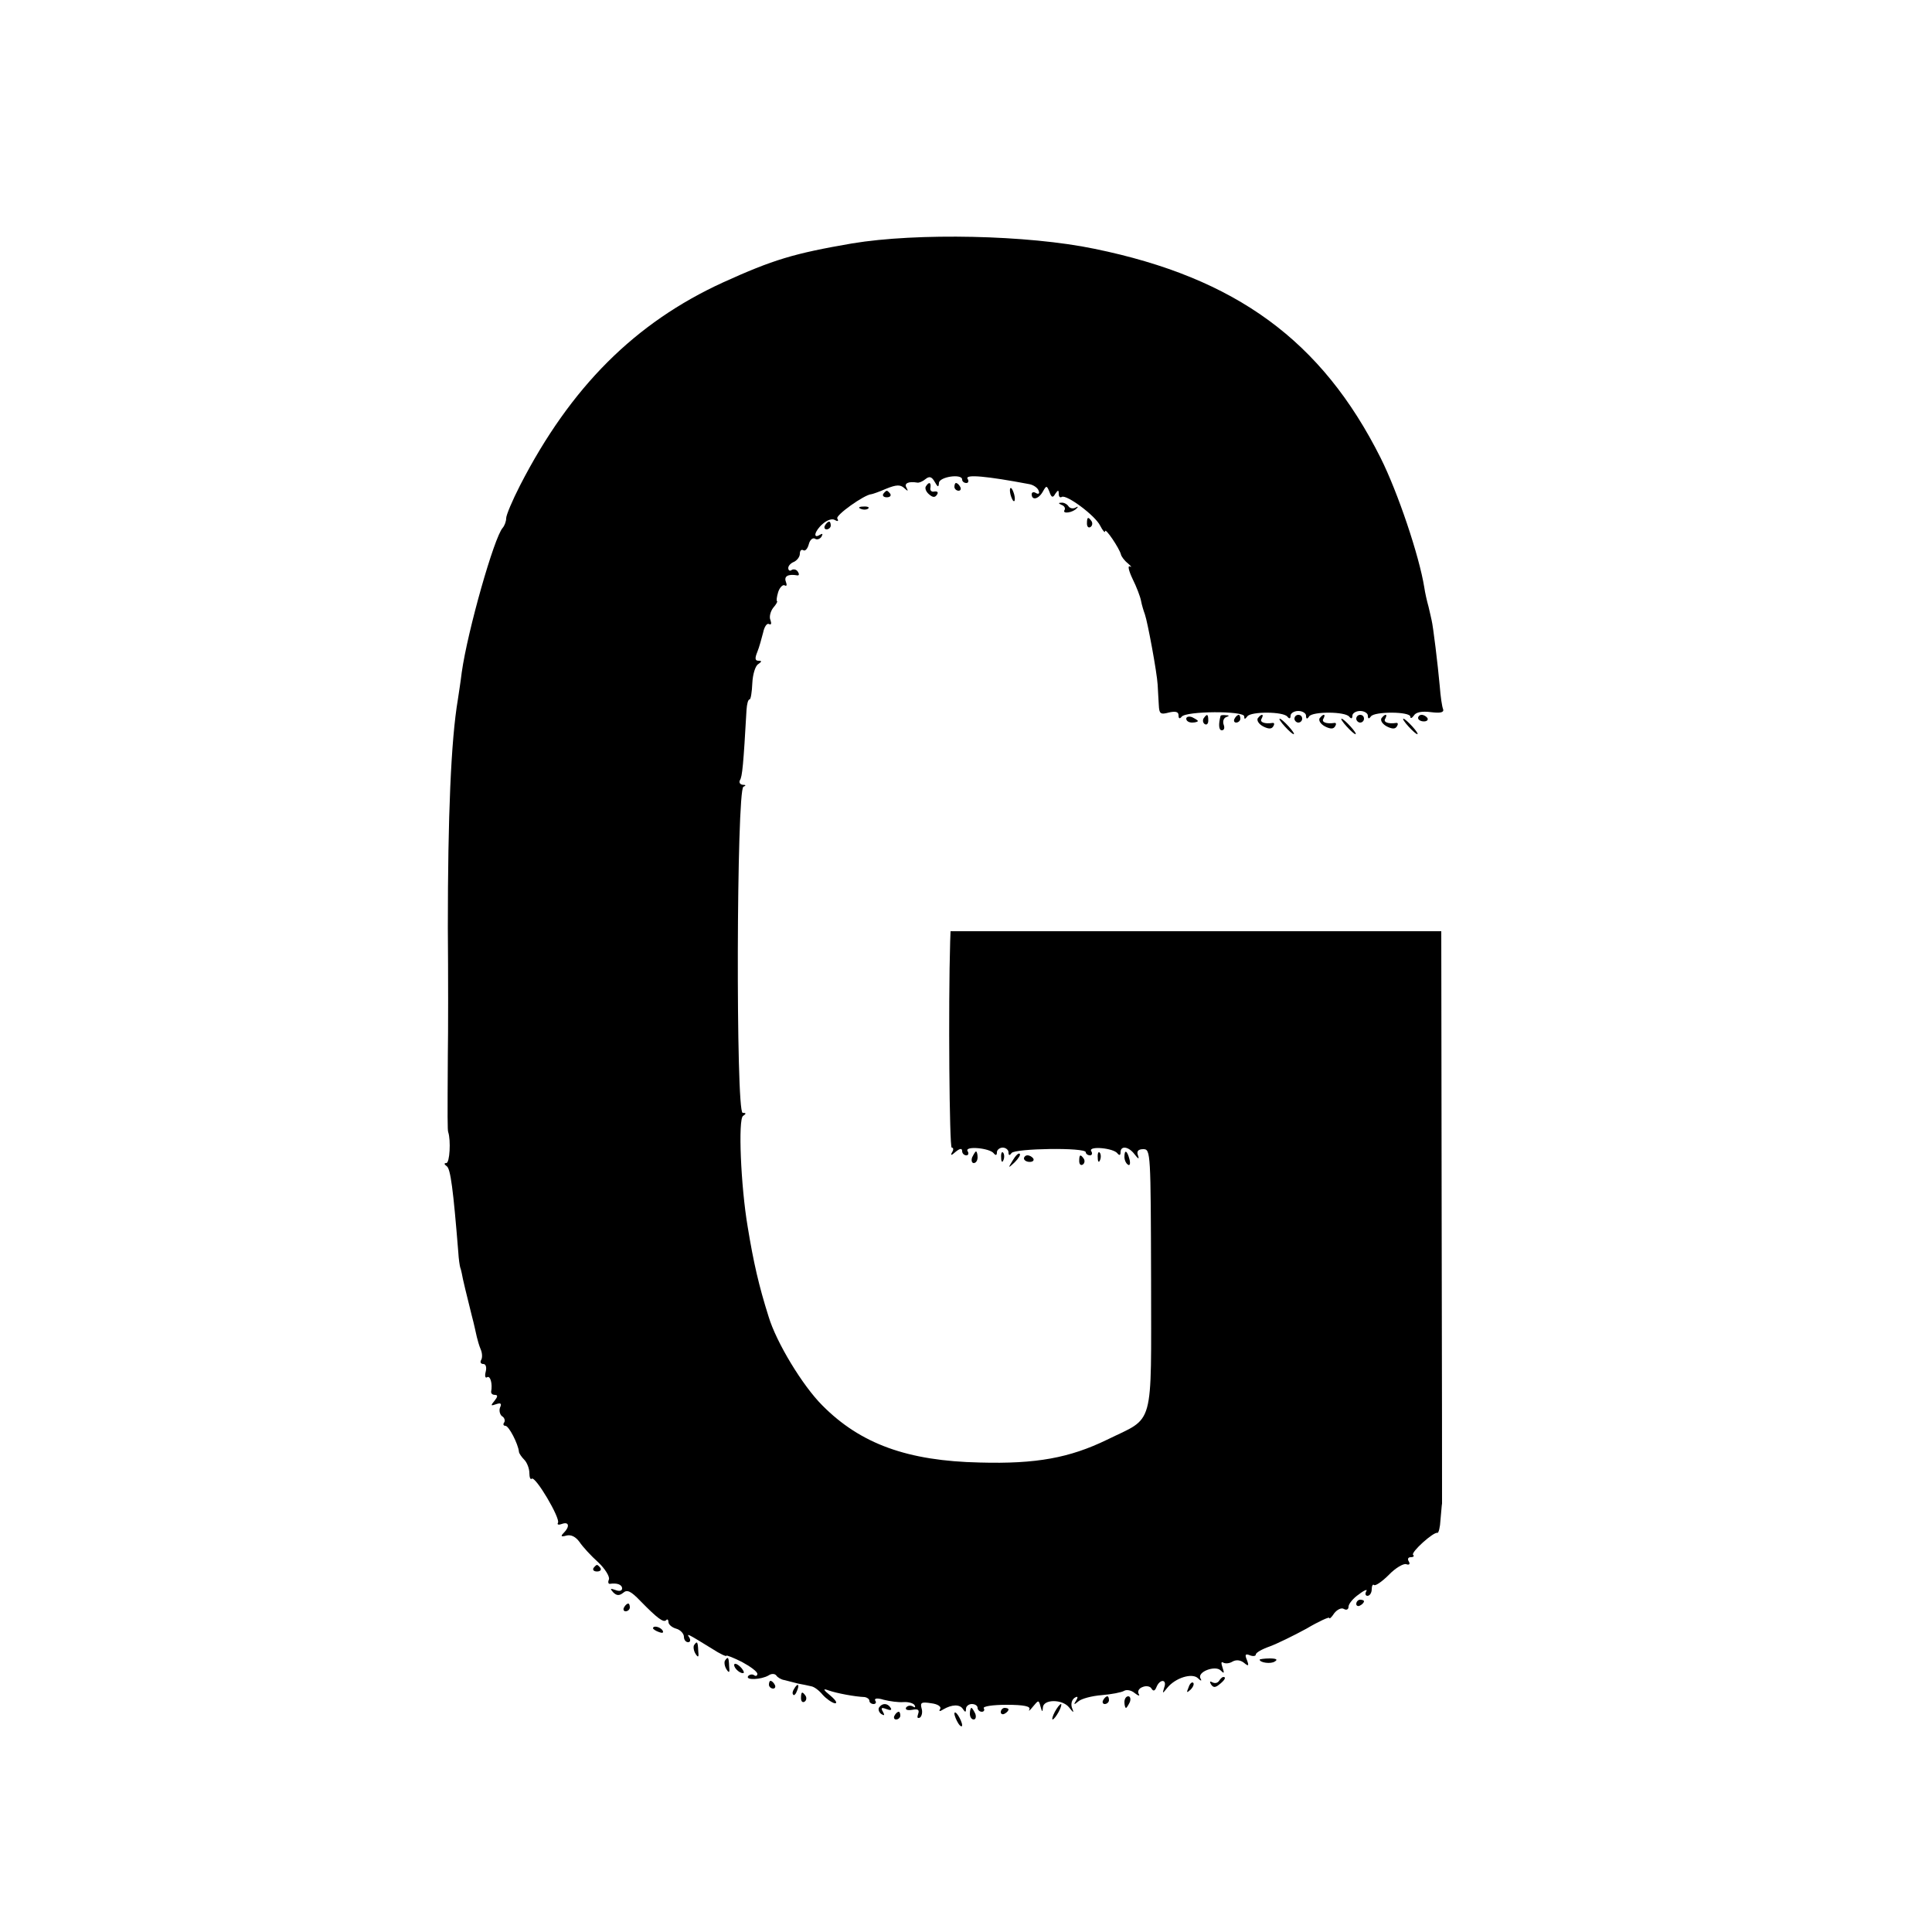
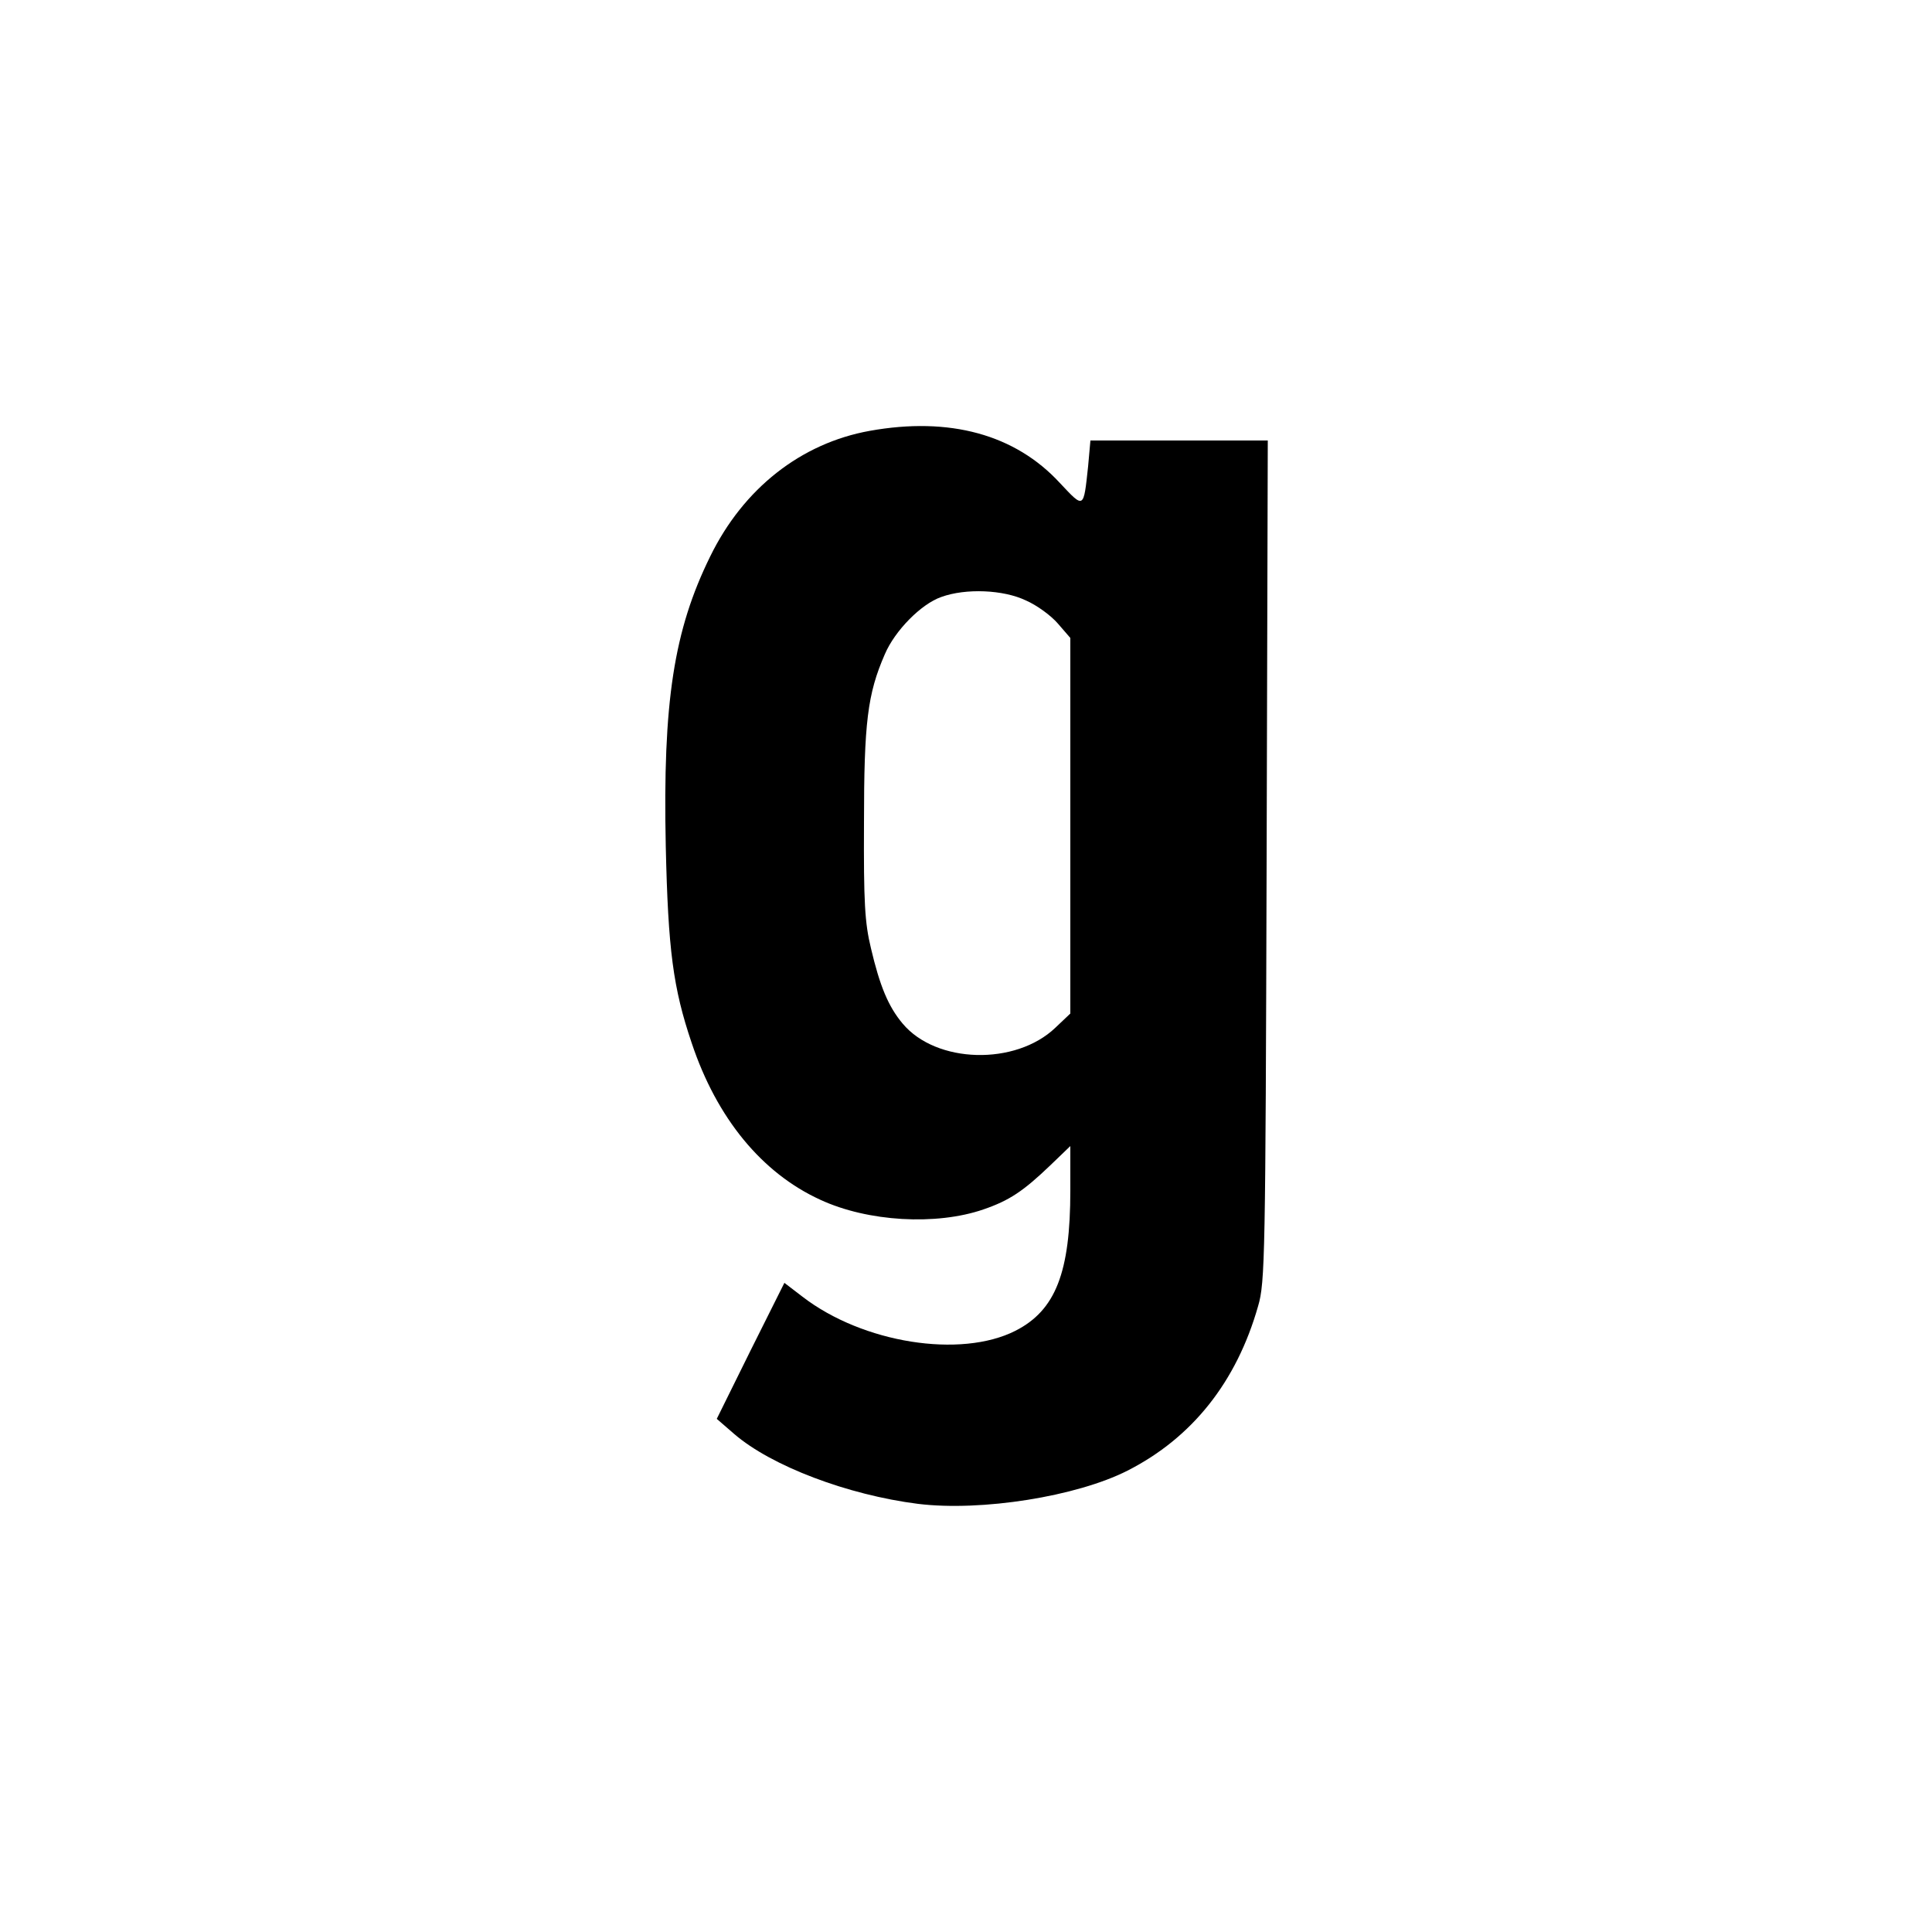
<svg xmlns="http://www.w3.org/2000/svg" version="1.0" width="500pt" height="500pt" viewBox="0 0 500 500" preserveAspectRatio="xMidYMid meet">
  <g transform="translate(0,500) scale(0.1,-0.1)" fill="#000000" stroke="none">
-     <path d="M2205 4370 c-151 -26 -204 -42 -334 -101 -227 -104 -394 -270 -525 -525 -20 -39 -36 -77 -36 -85 0 -8 -4 -19 -9 -25 -22 -24 -91 -267 -106 -374 -3 -25 -8 -56 -10 -70 -18 -106 -26 -304 -26 -590 1 -124 1 -272 0 -330 -1 -166 -1 -195 1 -200 7 -21 4 -80 -5 -80 -6 0 -6 -3 1 -8 10 -6 17 -61 30 -222 1 -19 4 -37 5 -40 1 -3 3 -9 4 -15 2 -13 13 -58 26 -110 6 -22 11 -47 13 -55 2 -8 6 -23 10 -32 4 -9 5 -22 1 -28 -3 -5 -1 -10 6 -10 6 0 9 -8 6 -20 -3 -11 -1 -18 4 -14 8 4 14 -17 10 -38 0 -5 4 -8 10 -8 8 0 7 -5 -1 -15 -11 -13 -10 -14 4 -9 12 4 15 2 10 -9 -3 -8 0 -18 5 -22 6 -3 9 -11 6 -16 -4 -5 -2 -9 3 -9 9 0 33 -47 35 -67 0 -4 7 -14 14 -21 7 -7 13 -23 13 -34 0 -12 3 -18 6 -15 9 9 75 -103 68 -114 -3 -5 2 -6 10 -3 19 7 21 -7 5 -23 -9 -9 -7 -11 7 -7 12 3 24 -3 34 -17 8 -12 30 -36 48 -52 18 -17 30 -37 28 -44 -3 -7 -2 -12 2 -12 19 3 32 -2 32 -12 0 -6 -7 -8 -17 -4 -14 5 -15 4 -6 -6 9 -9 16 -9 26 -1 10 9 20 4 44 -21 44 -45 60 -57 67 -50 3 4 6 1 6 -5 0 -6 9 -14 20 -17 11 -3 20 -13 20 -21 0 -8 5 -14 11 -14 5 0 7 5 3 12 -8 12 -6 11 59 -29 20 -13 37 -21 37 -18 0 2 18 -5 40 -16 22 -12 40 -25 40 -31 0 -5 -4 -7 -9 -3 -5 3 -12 1 -15 -3 -7 -11 34 -9 53 2 7 5 16 5 20 0 3 -5 13 -11 21 -12 8 -2 24 -6 35 -9 11 -2 26 -5 34 -7 8 -1 21 -11 30 -22 9 -10 23 -20 31 -22 8 -1 4 7 -10 19 -21 17 -21 20 -5 14 20 -7 67 -16 93 -17 6 -1 12 -5 12 -10 0 -4 5 -8 11 -8 5 0 8 4 4 9 -3 6 6 7 22 2 16 -4 38 -7 51 -6 13 1 26 -3 29 -8 3 -6 1 -7 -5 -3 -6 3 -13 2 -17 -3 -3 -6 4 -8 16 -6 15 3 19 0 15 -11 -3 -9 -2 -12 5 -9 5 4 7 15 4 24 -4 15 0 17 25 13 17 -2 27 -9 23 -15 -4 -6 -1 -7 8 -1 22 13 43 14 51 1 6 -9 8 -9 8 1 0 6 7 12 15 12 8 0 15 -4 15 -10 0 -5 5 -10 11 -10 5 0 8 4 5 9 -3 5 23 9 59 9 45 0 63 -4 59 -12 -3 -6 1 -3 9 7 15 18 15 18 20 0 4 -14 5 -15 6 -2 1 22 51 22 68 0 12 -15 13 -15 7 0 -3 10 0 20 7 25 8 5 10 3 4 -7 -7 -11 -6 -12 6 -2 8 7 35 14 60 16 25 2 51 7 58 11 6 4 19 2 28 -6 9 -7 14 -8 10 -2 -4 7 1 15 10 18 9 4 20 2 23 -4 5 -8 9 -6 13 4 9 22 28 20 20 -1 -5 -17 -5 -17 8 -1 21 26 64 39 79 25 8 -8 11 -8 7 -1 -10 17 38 35 52 21 9 -9 10 -8 5 7 -4 12 -4 17 2 13 6 -3 16 -2 24 3 9 5 20 4 29 -3 12 -10 14 -9 8 7 -6 14 -4 17 8 12 8 -3 15 -2 15 2 0 5 16 14 36 21 19 7 62 28 95 46 32 19 59 31 59 28 0 -4 6 1 13 12 8 10 19 15 25 11 7 -4 12 -1 12 6 0 7 12 22 27 32 14 11 23 14 19 8 -4 -7 -2 -12 3 -12 6 0 11 8 11 17 0 9 3 14 6 11 3 -3 20 8 38 26 17 18 38 30 45 28 8 -3 11 0 7 7 -4 6 -2 11 5 11 7 0 10 3 6 6 -6 7 53 60 63 57 3 -1 7 14 8 34 2 19 3 38 4 42 0 3 0 338 -1 744 l-1 737 -635 0 -635 0 -1 -27 c-5 -165 -2 -533 4 -533 5 0 5 -6 1 -12 -5 -9 -2 -9 9 1 11 9 17 10 17 2 0 -6 5 -11 11 -11 5 0 7 5 3 11 -8 14 58 8 68 -6 5 -6 8 -5 8 3 0 6 7 12 15 12 8 0 15 -6 15 -12 0 -9 3 -9 8 -2 8 12 192 15 192 2 0 -4 5 -8 11 -8 5 0 7 5 3 11 -8 14 58 8 68 -6 5 -6 8 -5 8 3 0 18 21 15 36 -5 10 -13 13 -14 9 -3 -4 11 1 16 14 16 19 0 19 -10 20 -338 0 -391 10 -353 -114 -414 -97 -47 -183 -63 -329 -59 -187 4 -309 48 -408 148 -51 51 -119 163 -139 230 -25 79 -39 140 -54 232 -18 106 -25 279 -12 287 9 6 8 8 -1 8 -18 0 -16 836 2 844 7 3 7 5 -2 5 -7 1 -10 6 -7 12 6 9 9 41 17 182 1 15 4 27 8 27 3 0 6 19 7 42 1 23 8 45 15 49 10 7 10 9 1 9 -9 0 -10 6 -3 23 5 12 11 35 15 50 3 15 10 25 15 22 6 -3 7 1 4 10 -4 8 0 23 7 32 8 9 12 17 10 17 -2 1 -1 11 3 24 4 12 12 20 17 17 5 -3 6 1 3 9 -6 15 6 21 29 17 5 -1 6 3 2 9 -3 6 -11 8 -16 5 -5 -4 -9 -1 -9 5 0 6 7 13 15 16 8 4 15 13 15 21 0 8 4 12 9 9 5 -3 11 4 14 15 3 12 10 18 16 15 5 -4 13 -1 17 5 4 8 3 9 -4 5 -19 -12 -14 10 7 28 11 10 25 15 32 10 7 -4 10 -3 6 4 -6 8 70 62 88 63 2 0 20 6 38 14 27 11 37 11 47 2 10 -9 11 -9 6 1 -7 11 5 17 28 13 4 -1 14 3 21 9 10 8 16 7 24 -7 8 -14 10 -15 11 -3 0 16 60 25 60 9 0 -5 5 -9 11 -9 5 0 7 5 3 11 -7 12 49 7 160 -14 11 -2 22 -10 24 -17 3 -7 0 -10 -7 -6 -6 4 -11 2 -11 -3 0 -17 18 -13 29 7 9 16 10 16 17 -1 5 -15 9 -16 15 -5 7 10 9 11 9 0 0 -7 3 -11 8 -8 12 7 86 -48 99 -74 7 -14 13 -20 13 -15 0 11 37 -44 41 -60 1 -5 9 -16 18 -23 9 -8 11 -11 5 -8 -6 3 -3 -11 7 -32 10 -20 20 -46 22 -57 2 -11 7 -27 10 -35 7 -20 31 -149 33 -182 1 -16 2 -39 3 -53 1 -22 4 -25 26 -19 17 4 25 2 25 -7 0 -9 3 -10 8 -4 10 15 162 16 162 1 0 -8 2 -8 8 0 9 13 94 13 104 -1 5 -6 8 -5 8 3 0 6 9 12 20 12 11 0 20 -6 20 -12 0 -9 3 -10 8 -2 9 13 94 13 104 -1 5 -6 8 -5 8 3 0 6 9 12 20 12 11 0 20 -6 20 -12 0 -9 3 -9 8 -2 9 13 102 13 102 -1 0 -5 4 -4 9 3 5 9 21 12 44 9 24 -3 34 -1 32 7 -3 6 -7 34 -9 61 -5 55 -17 154 -21 170 -1 6 -5 21 -8 35 -4 14 -9 36 -11 50 -13 81 -68 245 -113 335 -152 303 -374 466 -740 541 -172 36 -460 42 -628 14z" />
-     <path d="M2396 3741 c-3 -5 1 -14 8 -20 10 -9 16 -9 21 -1 4 6 1 9 -7 8 -7 -2 -12 3 -10 10 2 14 -4 16 -12 3z" />
-     <path d="M2470 3740 c0 -5 5 -10 11 -10 5 0 7 5 4 10 -3 6 -8 10 -11 10 -2 0 -4 -4 -4 -10z" />
-     <path d="M2614 3726 c1 -8 5 -18 8 -22 4 -3 5 1 4 10 -1 8 -5 18 -8 22 -4 3 -5 -1 -4 -10z" />
-     <path d="M2286 3722 c-3 -5 1 -9 9 -9 8 0 12 4 9 9 -3 4 -7 8 -9 8 -2 0 -6 -4 -9 -8z" />
-     <path d="M2748 3693 c6 -2 10 -8 7 -13 -7 -11 22 -7 32 5 4 4 3 5 -4 1 -6 -3 -14 -2 -18 4 -3 5 -12 10 -18 9 -9 0 -8 -2 1 -6z" />
-     <path d="M2228 3683 c7 -3 16 -2 19 1 4 3 -2 6 -13 5 -11 0 -14 -3 -6 -6z" />
-     <path d="M2813 3645 c0 -8 4 -12 9 -9 5 3 6 10 3 15 -9 13 -12 11 -12 -6z" />
-     <path d="M2135 3640 c-3 -5 -1 -10 4 -10 6 0 11 5 11 10 0 6 -2 10 -4 10 -3 0 -8 -4 -11 -10z" />
-     <path d="M3070 3140 c0 -6 7 -10 15 -10 8 0 15 2 15 4 0 2 -7 6 -15 10 -8 3 -15 1 -15 -4z" />
-     <path d="M3115 3141 c-3 -5 -2 -12 3 -15 5 -3 9 1 9 9 0 17 -3 19 -12 6z" />
-     <path d="M3159 3148 c-6 -22 -5 -38 3 -38 6 0 8 6 5 14 -3 8 -1 17 6 20 9 3 9 5 0 5 -7 1 -13 0 -14 -1z" />
-     <path d="M3195 3140 c-3 -5 -1 -10 4 -10 6 0 11 5 11 10 0 6 -2 10 -4 10 -3 0 -8 -4 -11 -10z" />
-     <path d="M3255 3141 c-3 -6 3 -15 14 -21 14 -7 22 -7 26 0 4 6 3 10 -2 9 -20 -3 -34 2 -28 11 3 6 4 10 1 10 -3 0 -7 -4 -11 -9z" />
-     <path d="M3350 3140 c0 -5 5 -10 10 -10 6 0 10 5 10 10 0 6 -4 10 -10 10 -5 0 -10 -4 -10 -10z" />
-     <path d="M3415 3141 c-3 -6 3 -15 14 -21 14 -7 22 -7 26 0 4 6 3 10 -2 9 -20 -3 -34 2 -28 11 3 6 4 10 1 10 -3 0 -7 -4 -11 -9z" />
-     <path d="M3510 3140 c0 -5 5 -10 10 -10 6 0 10 5 10 10 0 6 -4 10 -10 10 -5 0 -10 -4 -10 -10z" />
-     <path d="M3575 3141 c-3 -6 3 -15 14 -21 14 -7 22 -7 26 0 4 6 3 10 -2 9 -20 -3 -34 2 -28 11 3 6 4 10 1 10 -3 0 -7 -4 -11 -9z" />
-     <path d="M3670 3142 c0 -5 7 -9 15 -9 8 0 12 4 9 9 -3 4 -9 8 -15 8 -5 0 -9 -4 -9 -8z" />
-     <path d="M3325 3120 c10 -11 20 -20 23 -20 3 0 -3 9 -13 20 -10 11 -20 20 -23 20 -3 0 3 -9 13 -20z" />
-     <path d="M3485 3120 c10 -11 20 -20 23 -20 3 0 -3 9 -13 20 -10 11 -20 20 -23 20 -3 0 3 -9 13 -20z" />
-     <path d="M3645 3120 c10 -11 20 -20 23 -20 3 0 -3 9 -13 20 -10 11 -20 20 -23 20 -3 0 3 -9 13 -20z" />
-     <path d="M2516 2005 c-3 -8 -1 -15 4 -15 6 0 10 7 10 15 0 8 -2 15 -4 15 -2 0 -6 -7 -10 -15z" />
-     <path d="M2591 2004 c0 -11 3 -14 6 -6 3 7 2 16 -1 19 -3 4 -6 -2 -5 -13z" />
-     <path d="M2621 1997 c-13 -21 -12 -21 5 -5 10 10 16 20 13 22 -3 3 -11 -5 -18 -17z" />
-     <path d="M2841 2004 c0 -11 3 -14 6 -6 3 7 2 16 -1 19 -3 4 -6 -2 -5 -13z" />
-     <path d="M2910 2006 c0 -8 4 -17 9 -20 5 -4 7 3 4 14 -6 23 -13 26 -13 6z" />
-     <path d="M2650 2002 c0 -5 7 -9 15 -9 8 0 12 4 9 9 -3 4 -9 8 -15 8 -5 0 -9 -4 -9 -8z" />
-     <path d="M2793 1995 c0 -8 4 -12 9 -9 5 3 6 10 3 15 -9 13 -12 11 -12 -6z" />
-     <path d="M1536 942 c-3 -5 1 -9 9 -9 8 0 12 4 9 9 -3 4 -7 8 -9 8 -2 0 -6 -4 -9 -8z" />
-     <path d="M3510 849 c0 -5 5 -7 10 -4 6 3 10 8 10 11 0 2 -4 4 -10 4 -5 0 -10 -5 -10 -11z" />
-     <path d="M1615 840 c-3 -5 -1 -10 4 -10 6 0 11 5 11 10 0 6 -2 10 -4 10 -3 0 -8 -4 -11 -10z" />
-     <path d="M1690 786 c0 -2 7 -7 16 -10 8 -3 12 -2 9 4 -6 10 -25 14 -25 6z" />
-     <path d="M1796 742 c-2 -4 -1 -14 4 -22 7 -11 9 -9 7 8 -1 24 -3 26 -11 14z" />
-     <path d="M1876 702 c-2 -4 -1 -14 4 -22 7 -11 9 -9 7 8 -1 24 -3 26 -11 14z" />
-     <path d="M3260 705 c0 -8 29 -12 39 -5 9 5 4 8 -13 8 -14 0 -26 -2 -26 -3z" />
-     <path d="M1900 691 c0 -10 19 -25 25 -20 1 2 -3 10 -11 17 -8 7 -14 8 -14 3z" />
-     <path d="M3155 650 c-4 -6 -11 -7 -17 -4 -7 4 -8 2 -4 -5 6 -9 11 -9 22 0 14 11 18 19 10 19 -3 0 -8 -5 -11 -10z" />
-     <path d="M1990 640 c0 -5 5 -10 11 -10 5 0 7 5 4 10 -3 6 -8 10 -11 10 -2 0 -4 -4 -4 -10z" />
-     <path d="M3076 633 c-6 -14 -5 -15 5 -6 7 7 10 15 7 18 -3 3 -9 -2 -12 -12z" />
-     <path d="M2055 629 c-4 -6 -5 -12 -2 -15 2 -3 7 2 10 11 7 17 1 20 -8 4z" />
-     <path d="M2073 605 c0 -8 4 -12 9 -9 5 3 6 10 3 15 -9 13 -12 11 -12 -6z" />
-     <path d="M2855 600 c-3 -5 -1 -10 4 -10 6 0 11 5 11 10 0 6 -2 10 -4 10 -3 0 -8 -4 -11 -10z" />
-     <path d="M2910 595 c0 -8 2 -15 4 -15 2 0 6 7 10 15 3 8 1 15 -4 15 -6 0 -10 -7 -10 -15z" />
-     <path d="M2275 581 c-3 -5 0 -13 6 -17 8 -5 9 -3 4 6 -6 10 -4 12 9 7 10 -4 15 -3 11 3 -8 13 -22 13 -30 1z" />
-     <path d="M2730 570 c-6 -11 -8 -20 -6 -20 3 0 10 9 16 20 6 11 8 20 6 20 -3 0 -10 -9 -16 -20z" />
-     <path d="M2510 565 c0 -8 4 -15 10 -15 5 0 7 7 4 15 -4 8 -8 15 -10 15 -2 0 -4 -7 -4 -15z" />
-     <path d="M2590 569 c0 -5 5 -7 10 -4 6 3 10 8 10 11 0 2 -4 4 -10 4 -5 0 -10 -5 -10 -11z" />
-     <path d="M2315 560 c-3 -5 -1 -10 4 -10 6 0 11 5 11 10 0 6 -2 10 -4 10 -3 0 -8 -4 -11 -10z" />
-     <path d="M2470 565 c0 -5 5 -17 10 -25 5 -8 10 -10 10 -5 0 6 -5 17 -10 25 -5 8 -10 11 -10 5z" />
+     <path d="M2251 3885 c-178 -32 -327 -149 -413 -325 -94 -191 -123 -376 -115 -750 6 -269 19 -367 67 -509 65 -195 182 -337 333 -406 123 -57 300 -67 422 -25 67 23 103 47 173 114 l52 50 0 -115 c0 -212 -38 -310 -142 -363 -142 -72 -395 -32 -551 88 l-47 36 -88 -176 -87 -176 45 -39 c96 -83 294 -158 476 -181 164 -20 410 19 542 86 167 85 282 229 338 426 18 61 19 128 22 1153 l3 1087 -230 0 -229 0 -6 -67 c-12 -111 -10 -110 -73 -43 -116 126 -286 172 -492 135z m404 -439 c28 -12 65 -39 83 -60 l32 -37 0 -486 0 -486 -39 -37 c-103 -98 -308 -93 -395 11 -37 44 -59 97 -82 195 -16 66 -19 119 -18 324 0 260 9 334 54 437 26 61 94 130 146 148 63 23 161 19 219 -9z" />
  </g>
</svg>
